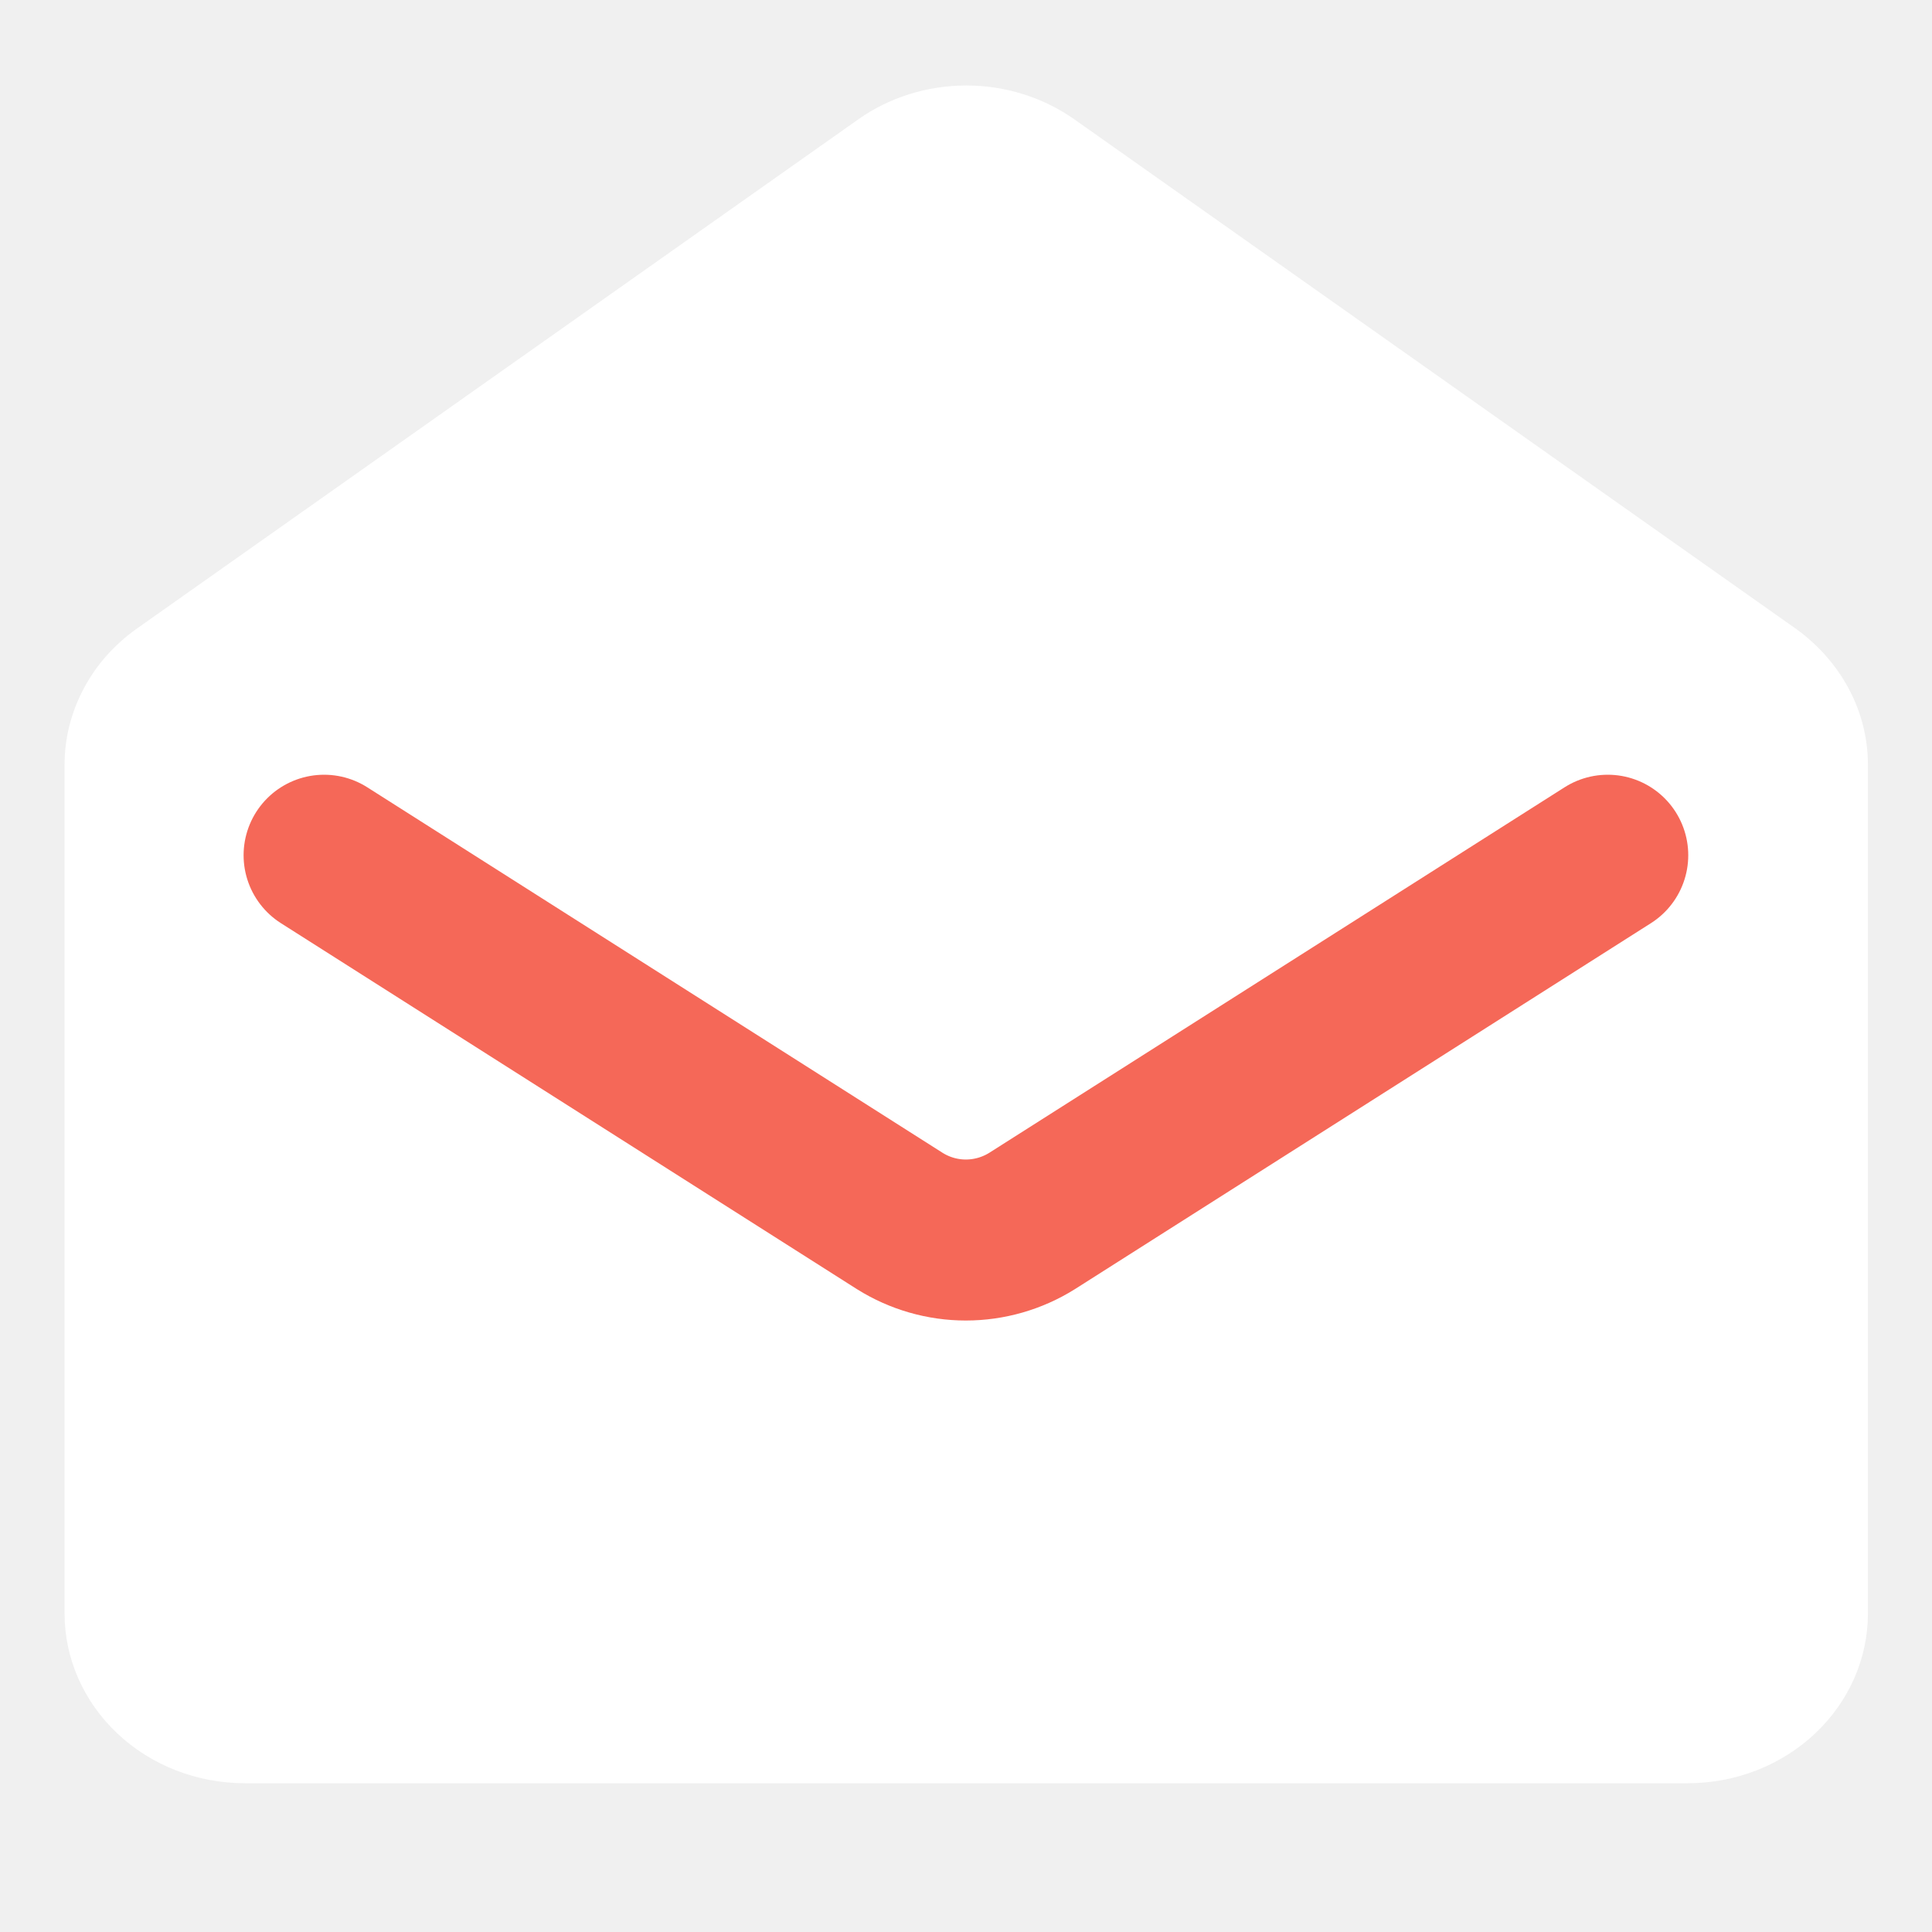
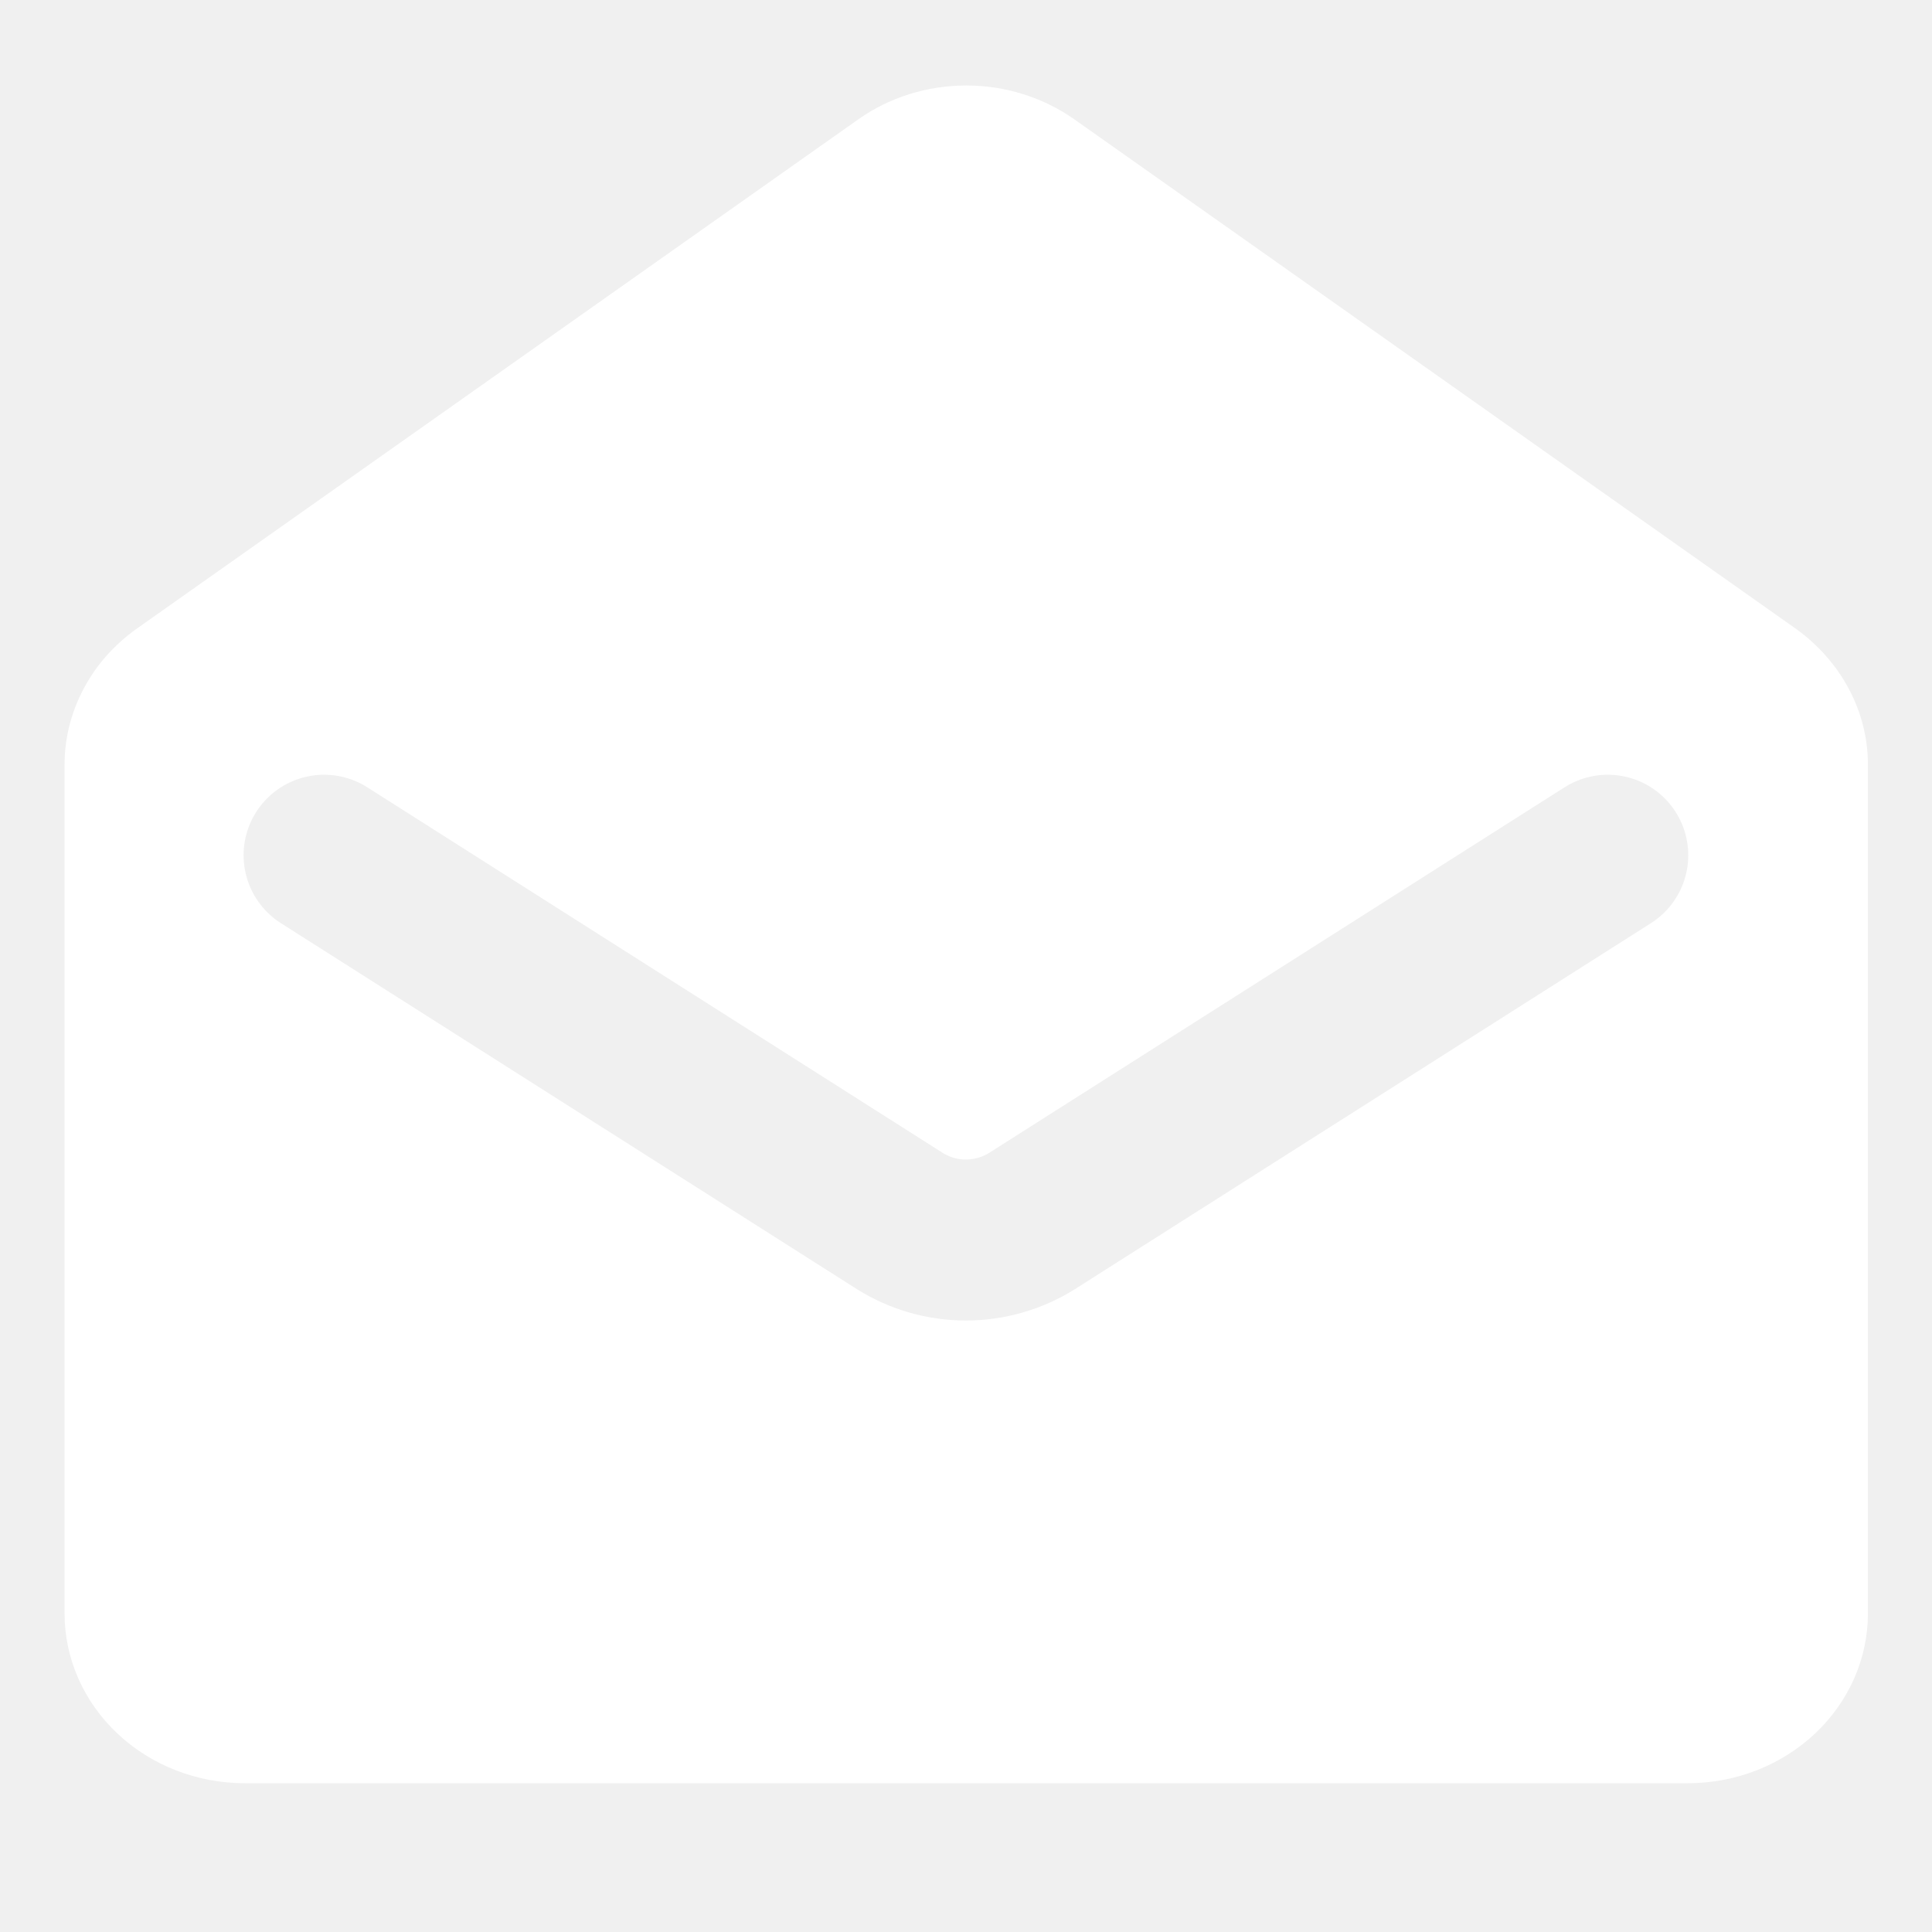
<svg xmlns="http://www.w3.org/2000/svg" width="12" height="12" viewBox="0 0 12 12" fill="none">
-   <g clip-path="url(#clip0_122_245)">
-     <path d="M11.154 3.905C11.434 4.106 11.602 4.417 11.602 4.749V10.022C11.602 10.301 11.484 10.569 11.274 10.767C11.064 10.965 10.779 11.076 10.482 11.076H1.521C1.224 11.076 0.939 10.965 0.729 10.767C0.519 10.569 0.401 10.301 0.401 10.022V4.749C0.401 4.585 0.442 4.424 0.52 4.277C0.597 4.131 0.71 4.004 0.849 3.905L5.33 0.742C5.523 0.605 5.759 0.531 6.002 0.531C6.244 0.531 6.48 0.605 6.674 0.742L11.154 3.905Z" fill="white" />
-     <path d="M9.986 5.312L6.41 7.584C6.287 7.661 6.144 7.702 5.999 7.702C5.854 7.702 5.712 7.661 5.589 7.584L2.013 5.312" stroke="#F56858" stroke-linecap="round" stroke-linejoin="round" />
-   </g>
-   <defs>
-     <clipPath id="clip0_122_245">
-       <rect width="12" height="12" fill="white" />
-     </clipPath>
-   </defs>
+   <mask id="gapMask">
+     <rect width="12" height="12" fill="white" />
+     <path d="M9.986 5.312L6.41 7.584C6.287 7.661 6.144 7.702 5.999 7.702C5.854 7.702 5.712 7.661 5.589 7.584L2.013 5.312" stroke="black" stroke-width="1" stroke-linecap="round" stroke-linejoin="round" />
+   </mask>
+   <path d="M11.154 3.905C11.434 4.106 11.602 4.417 11.602 4.749V10.022C11.602 10.301 11.484 10.569 11.274 10.767C11.064 10.965 10.779 11.076 10.482 11.076H1.521C1.224 11.076 0.939 10.965 0.729 10.767C0.519 10.569 0.401 10.301 0.401 10.022V4.749C0.401 4.585 0.442 4.424 0.52 4.277C0.597 4.131 0.71 4.004 0.849 3.905L5.33 0.742C5.523 0.605 5.759 0.531 6.002 0.531C6.244 0.531 6.48 0.605 6.674 0.742L11.154 3.905Z" fill="white" mask="url(#gapMask)" />
</svg>
